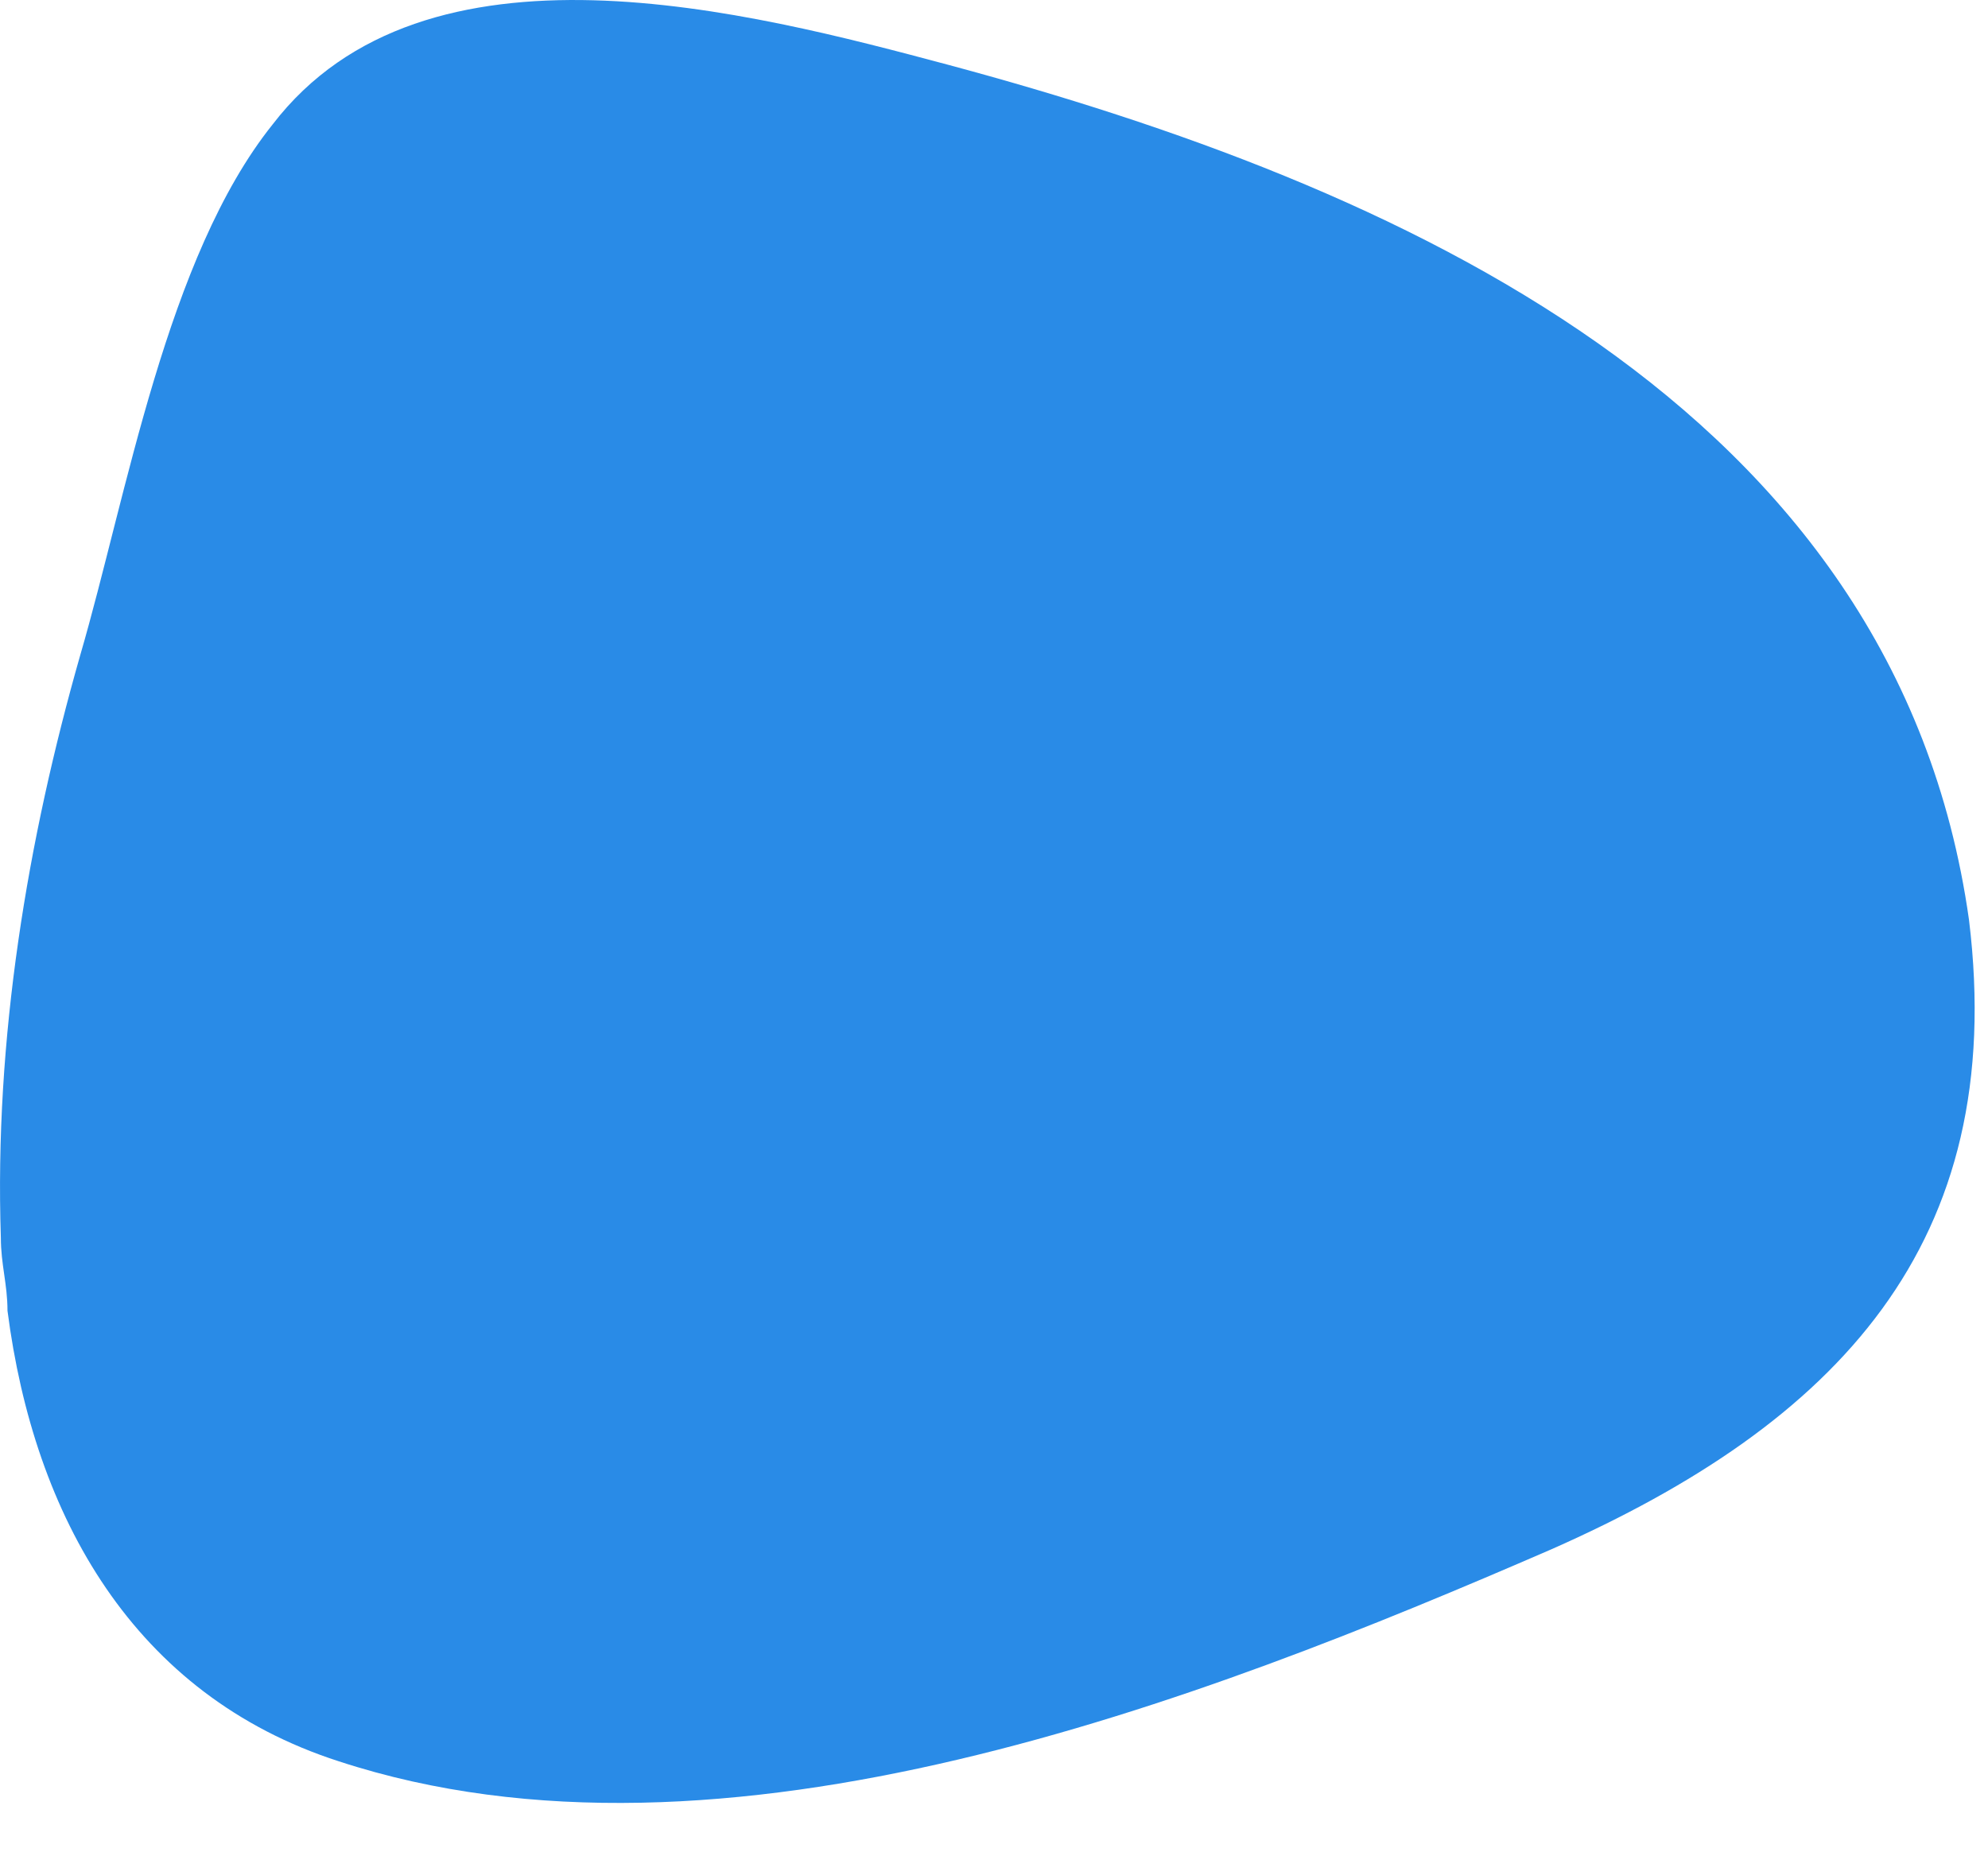
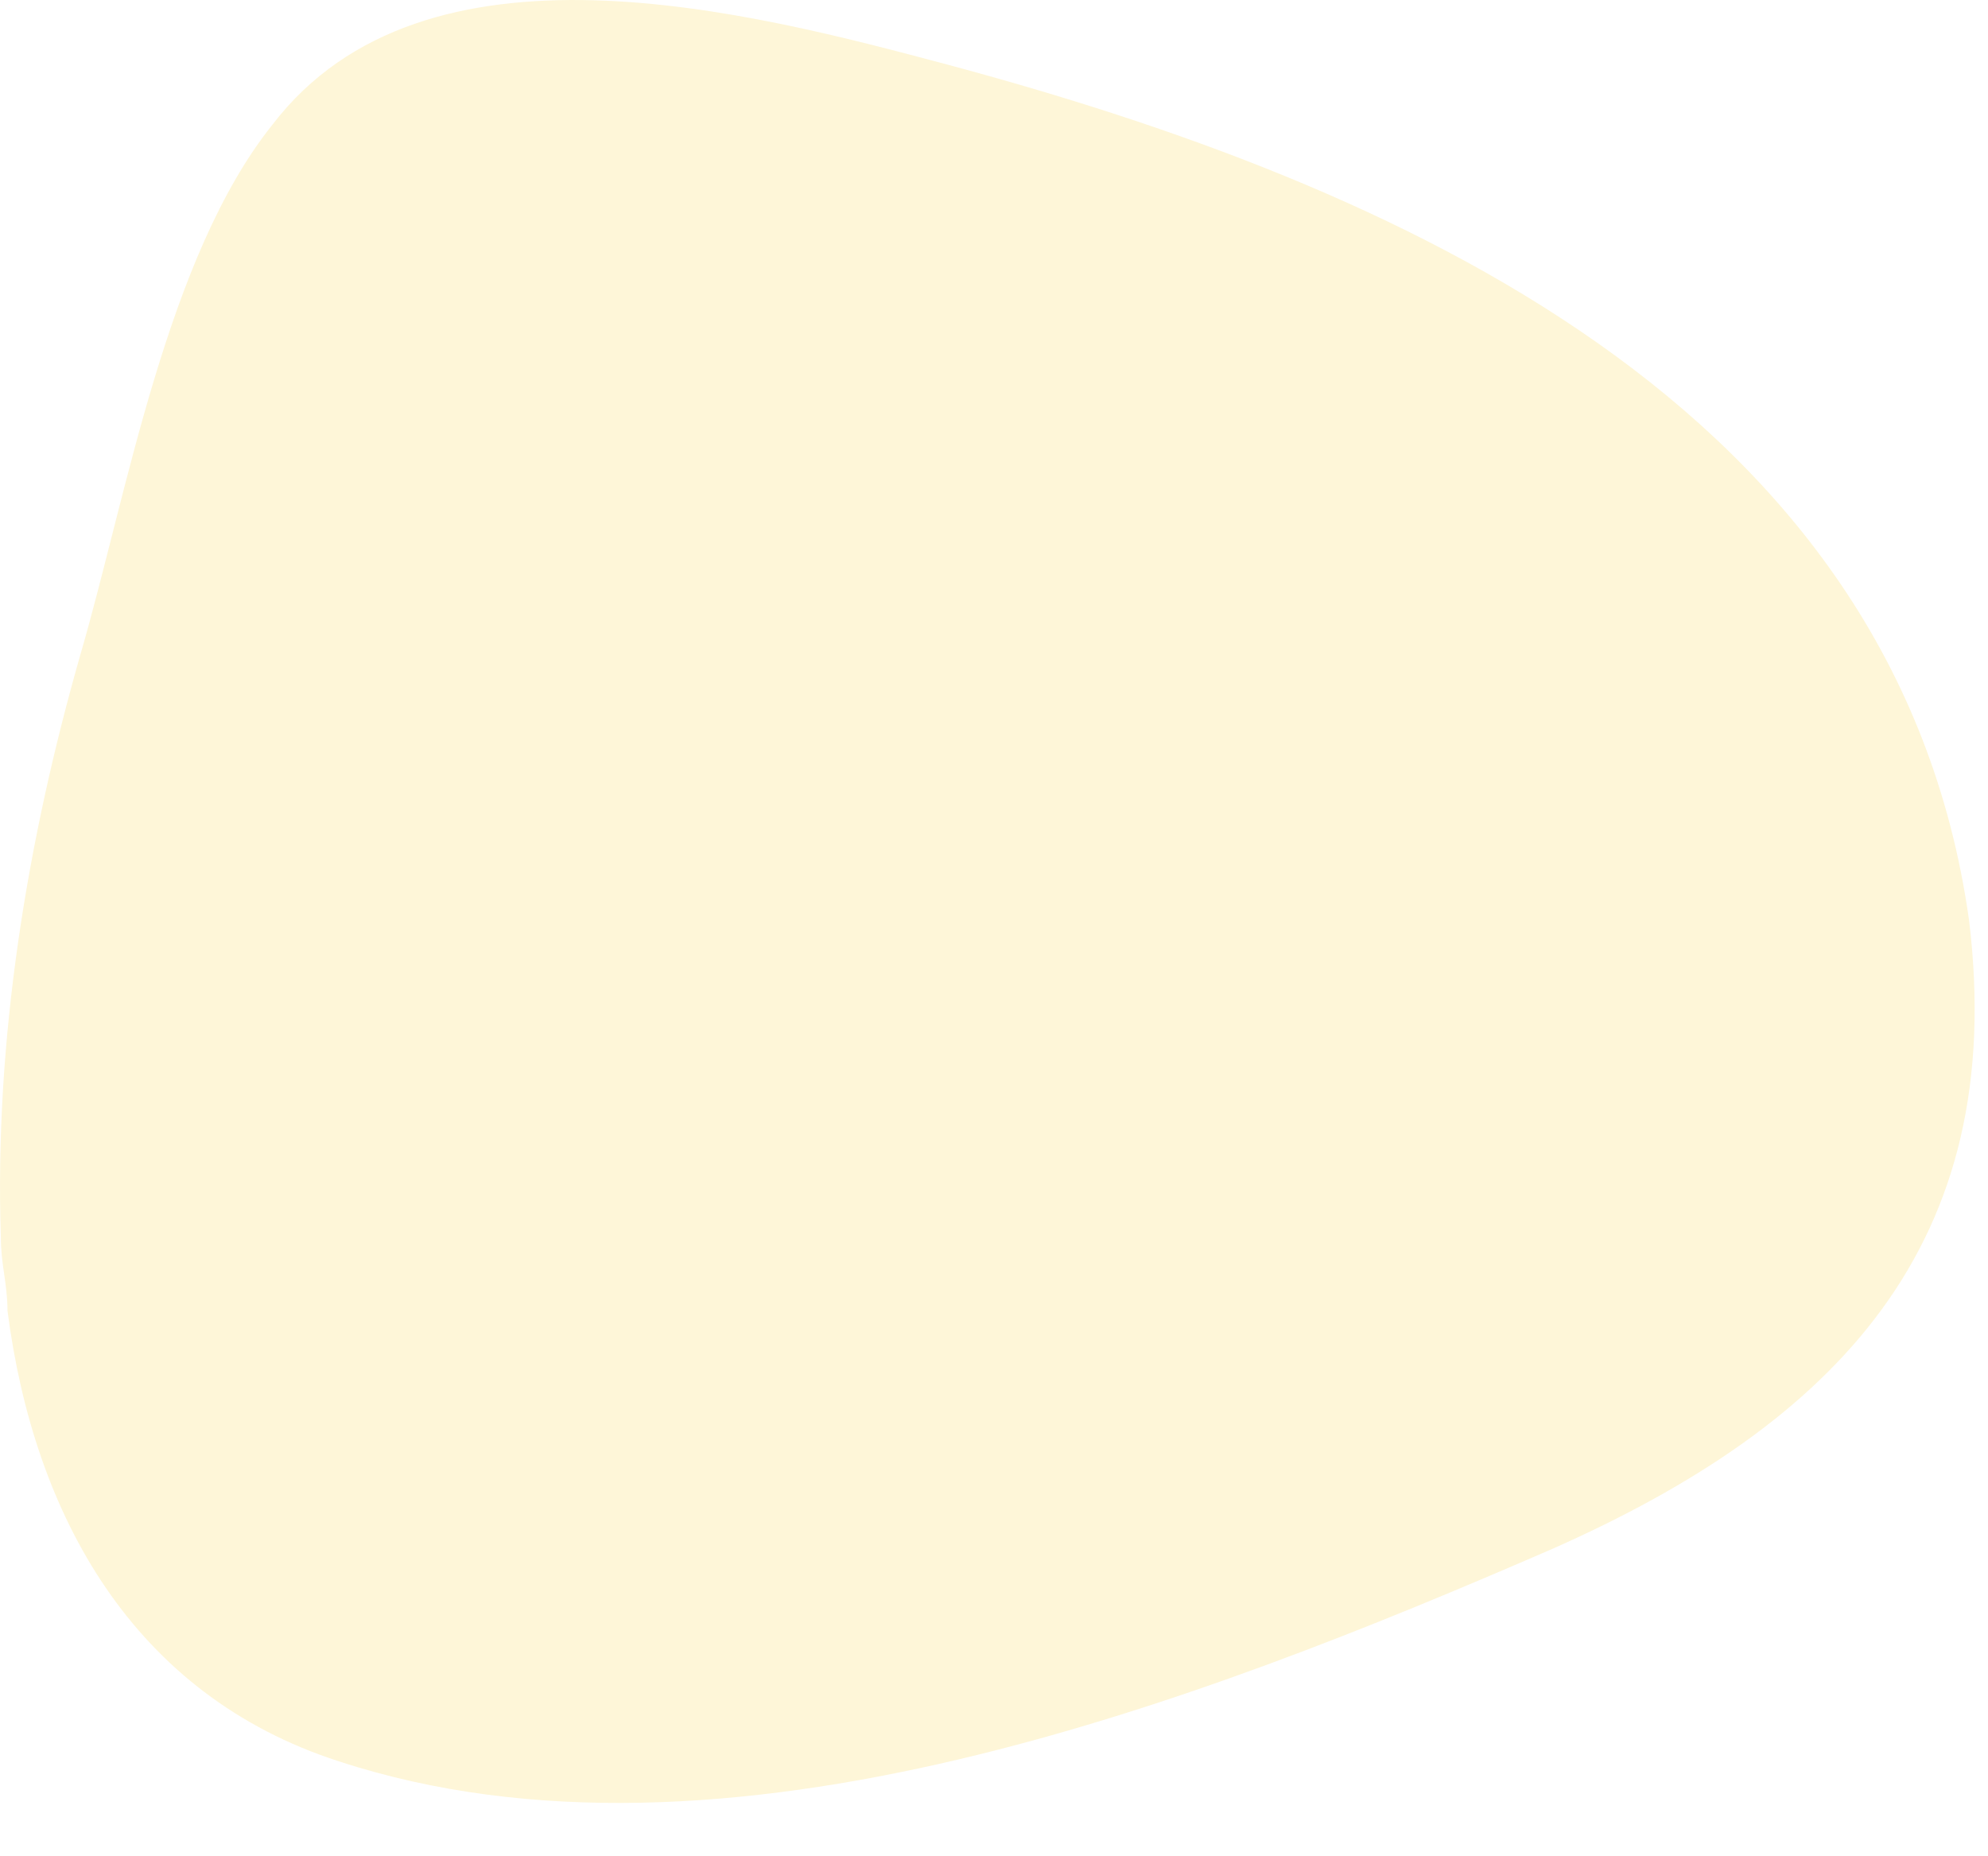
<svg xmlns="http://www.w3.org/2000/svg" width="30" height="28" viewBox="0 0 30 28" fill="none">
-   <path d="M0.013 18.679C0.013 19.079 0.113 19.379 0.113 19.779C0.513 22.879 2.013 25.579 5.113 26.579C10.913 28.479 18.113 25.679 23.413 23.379C27.713 21.479 30.313 18.779 29.713 13.879C28.613 6.079 21.013 2.779 14.313 0.979C11.313 0.179 6.413 -1.121 4.113 1.879C2.513 3.879 1.913 7.479 1.213 9.879C0.413 12.679 -0.087 15.679 0.013 18.679Z" fill="#298BE7" />
+   <path d="M0.013 18.679C0.013 19.079 0.113 19.379 0.113 19.779C0.513 22.879 2.013 25.579 5.113 26.579C10.913 28.479 18.113 25.679 23.413 23.379C27.713 21.479 30.313 18.779 29.713 13.879C28.613 6.079 21.013 2.779 14.313 0.979C11.313 0.179 6.413 -1.121 4.113 1.879C2.513 3.879 1.913 7.479 1.213 9.879C0.413 12.679 -0.087 15.679 0.013 18.679Z" fill="#FEF6D8" />
</svg>
